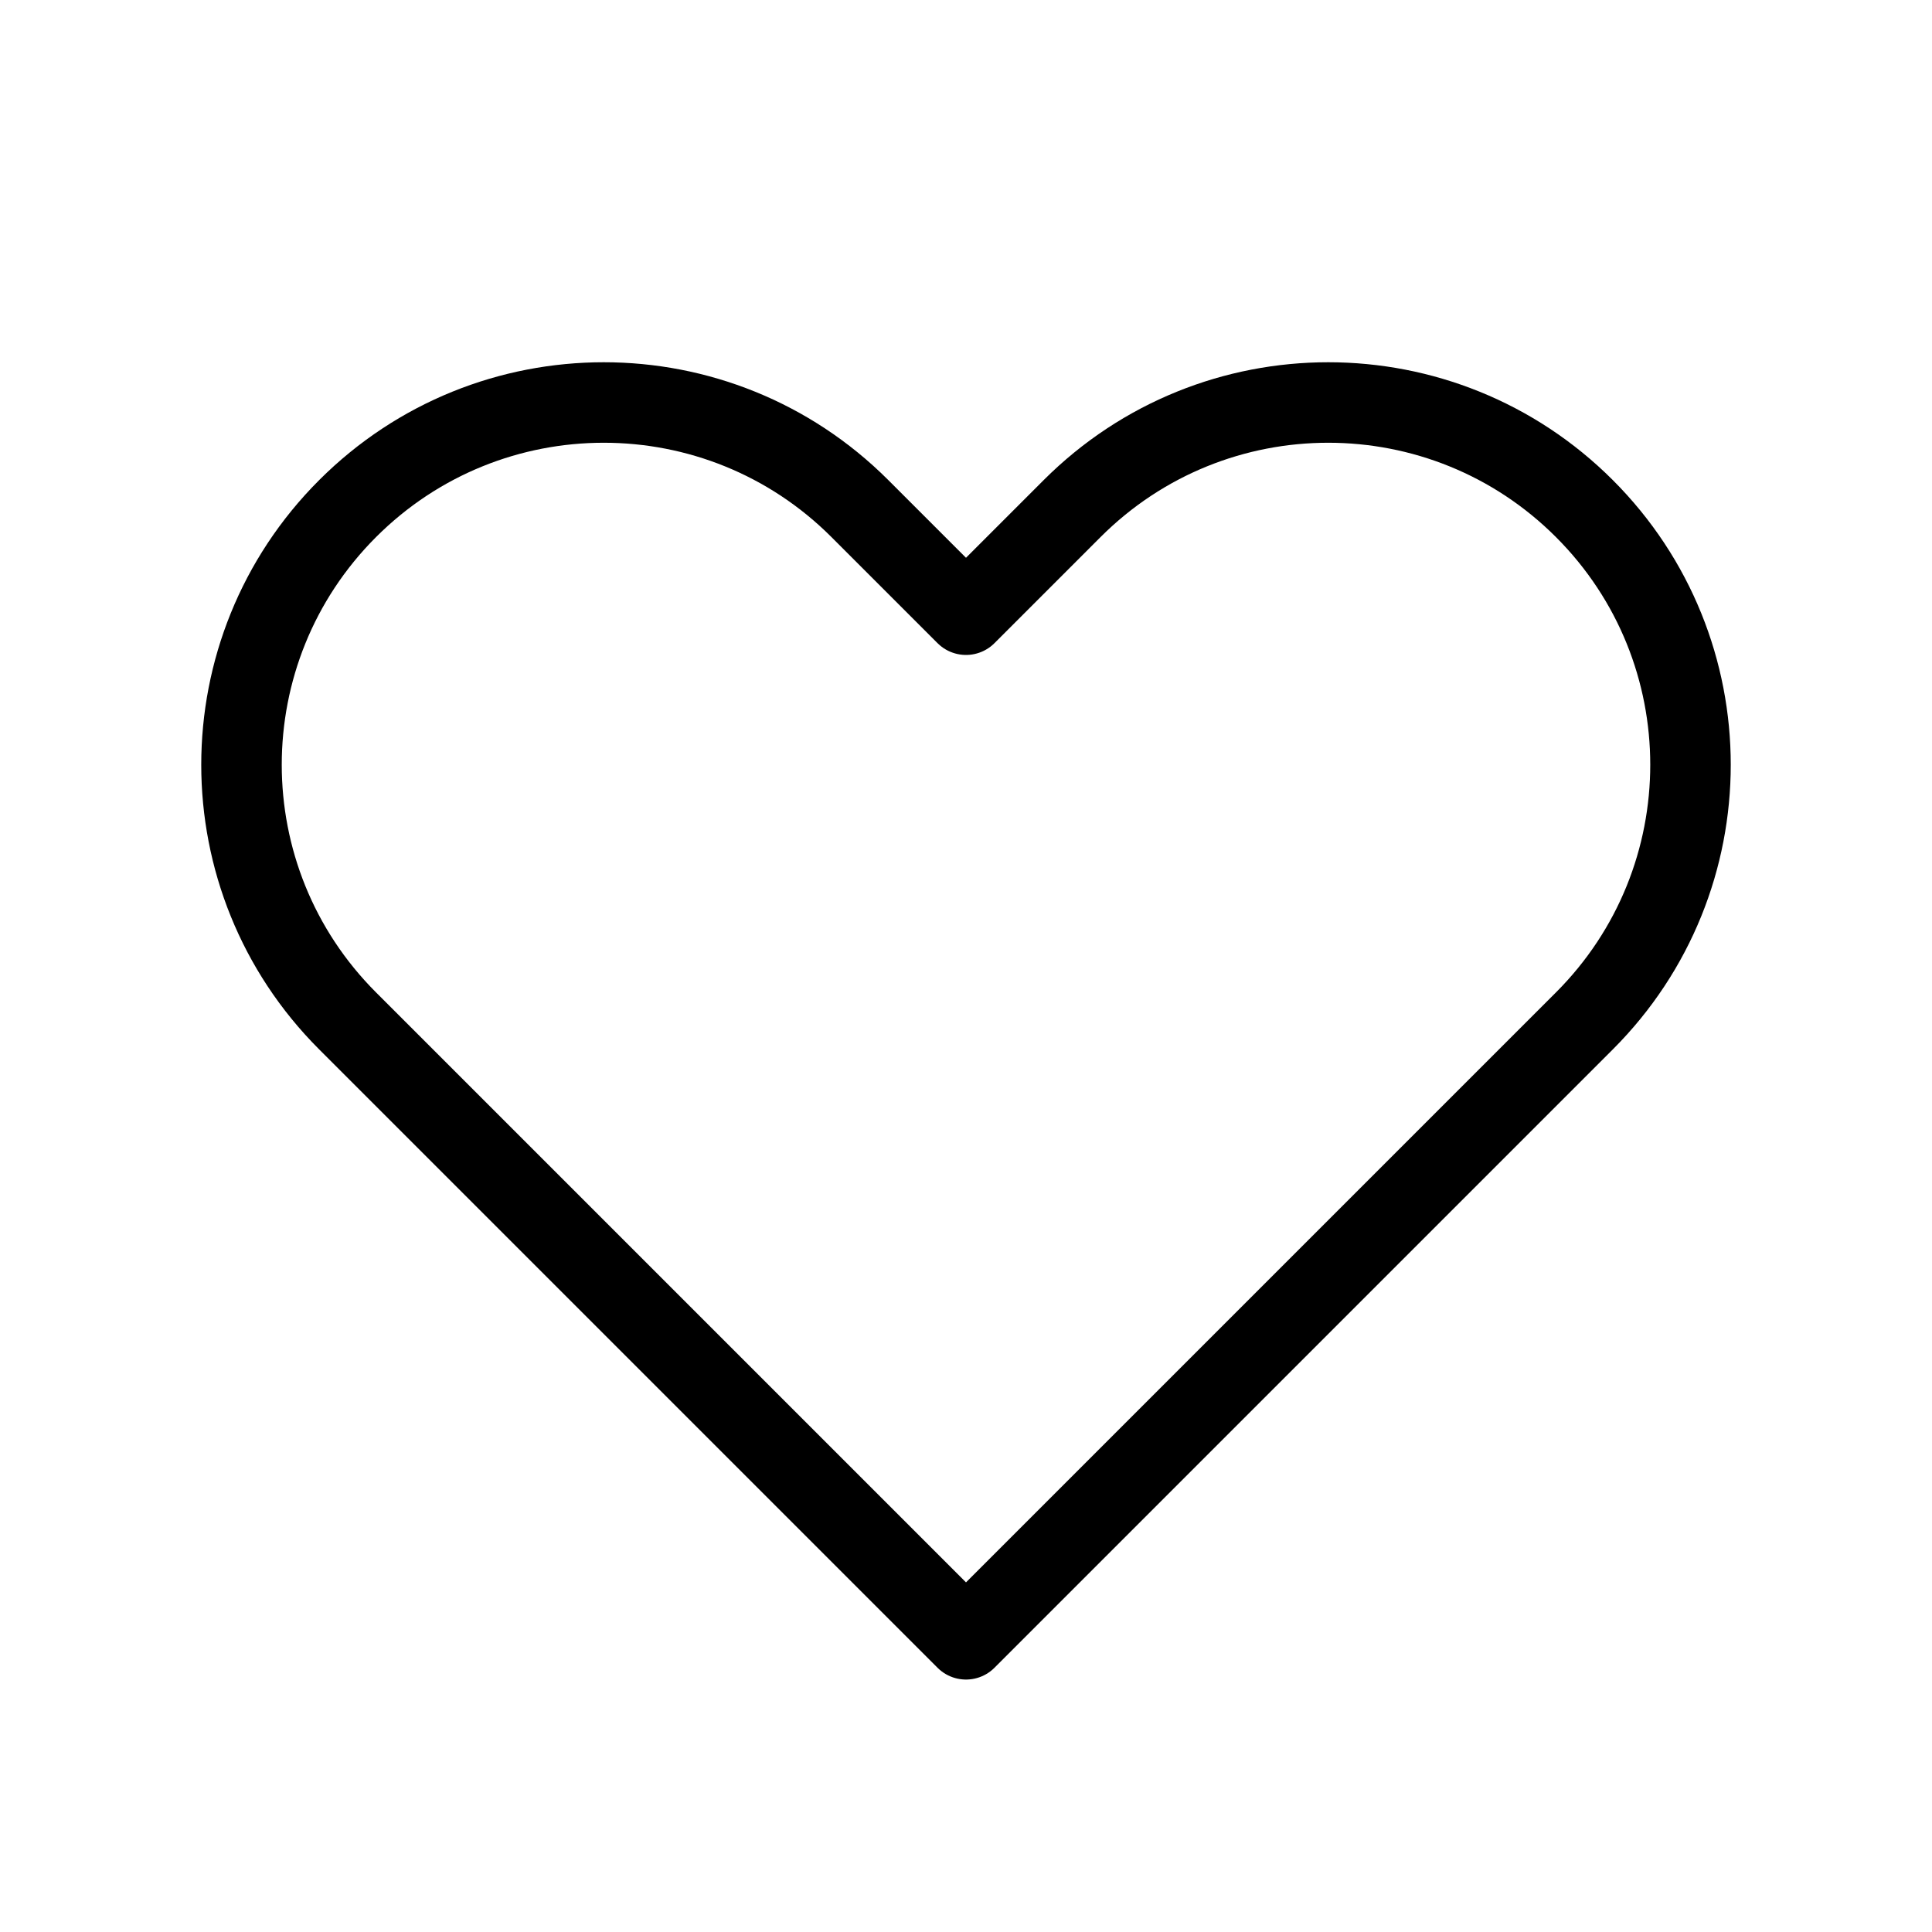
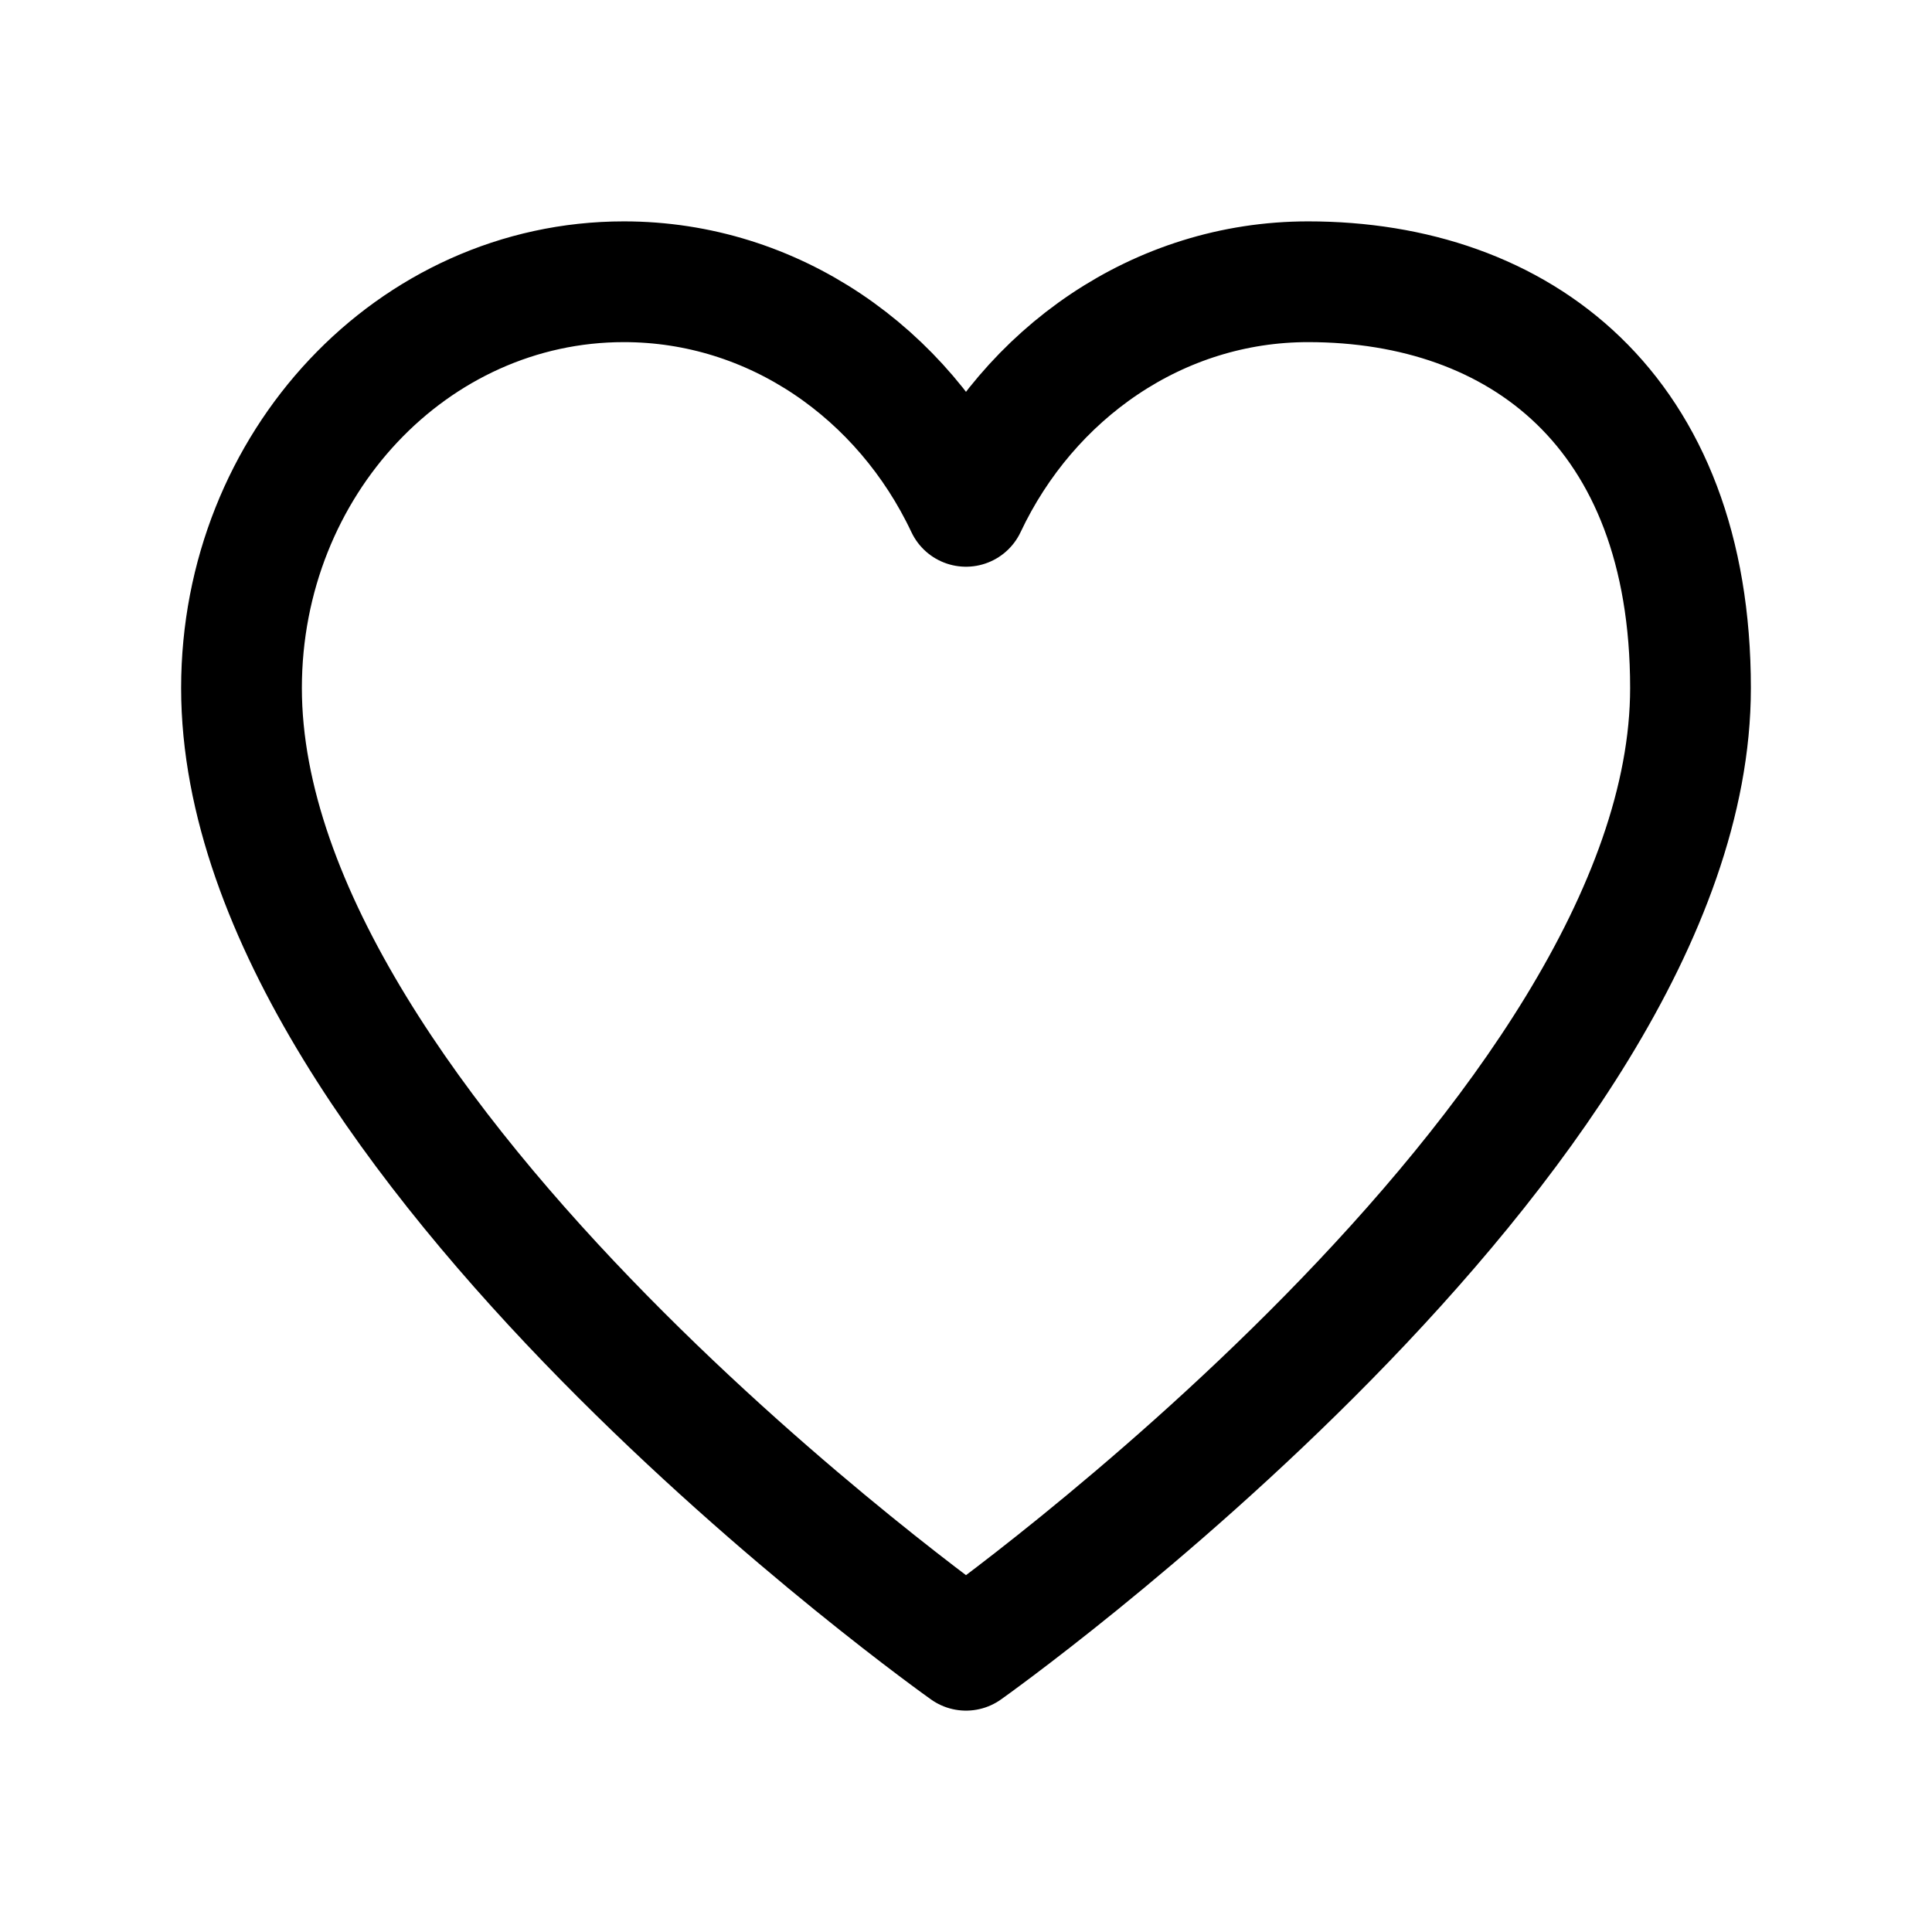
<svg xmlns="http://www.w3.org/2000/svg" width="32" height="32" viewBox="0 0 24 24">
-   <path fill="none" stroke="currentColor" stroke-linecap="round" stroke-linejoin="round" stroke-width="1" d="M4.318 6.318a4.5 4.5 0 0 0 0 6.364L12 20.364l7.682-7.682a4.5 4.5 0 0 0-6.364-6.364L12 7.636l-1.318-1.318a4.5 4.5 0 0 0-6.364 0" />
+   <path fill="none" stroke="currentColor" stroke-linecap="round" stroke-linejoin="round" stroke-width="1.5" d="M7.75 3.5C5.127 3.5 3 5.76 3 8.547C3 14.125 12 20.5 12 20.5s9-6.375 9-11.953C21 5.094 18.873 3.5 16.25 3.5c-1.86 0-3.47 1.136-4.25 2.79c-.78-1.654-2.39-2.79-4.25-2.79" />
</svg>
